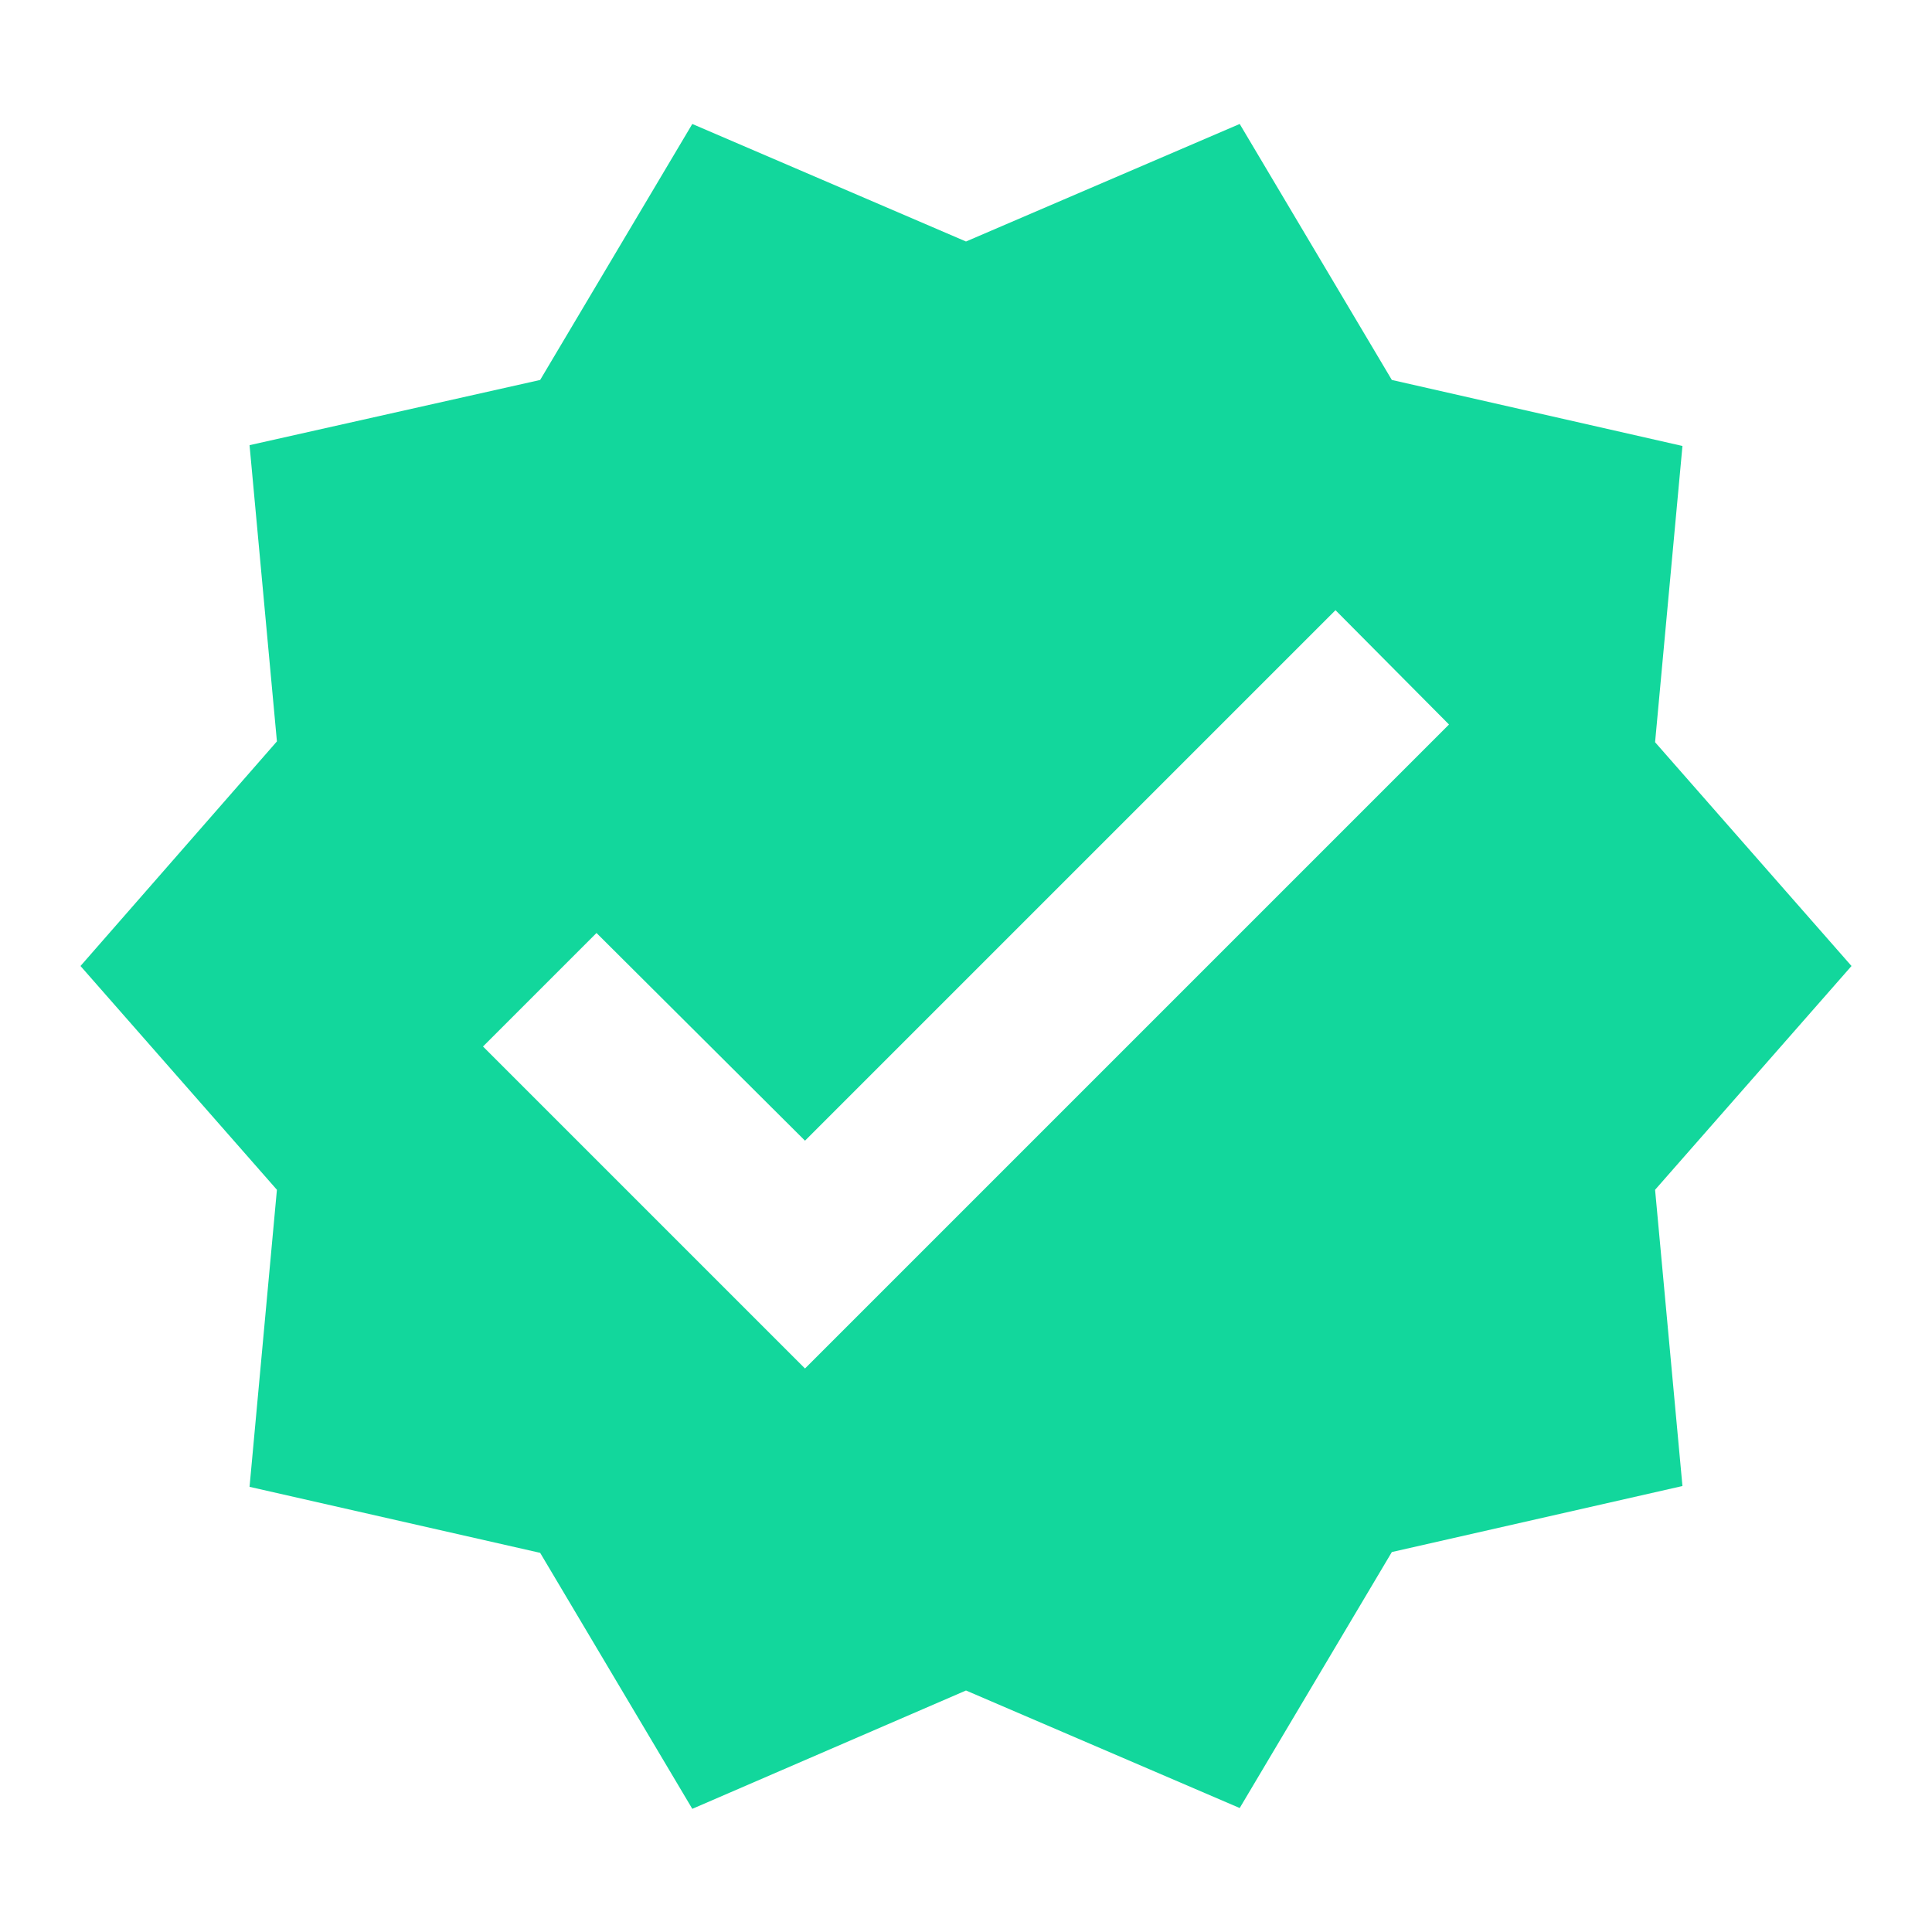
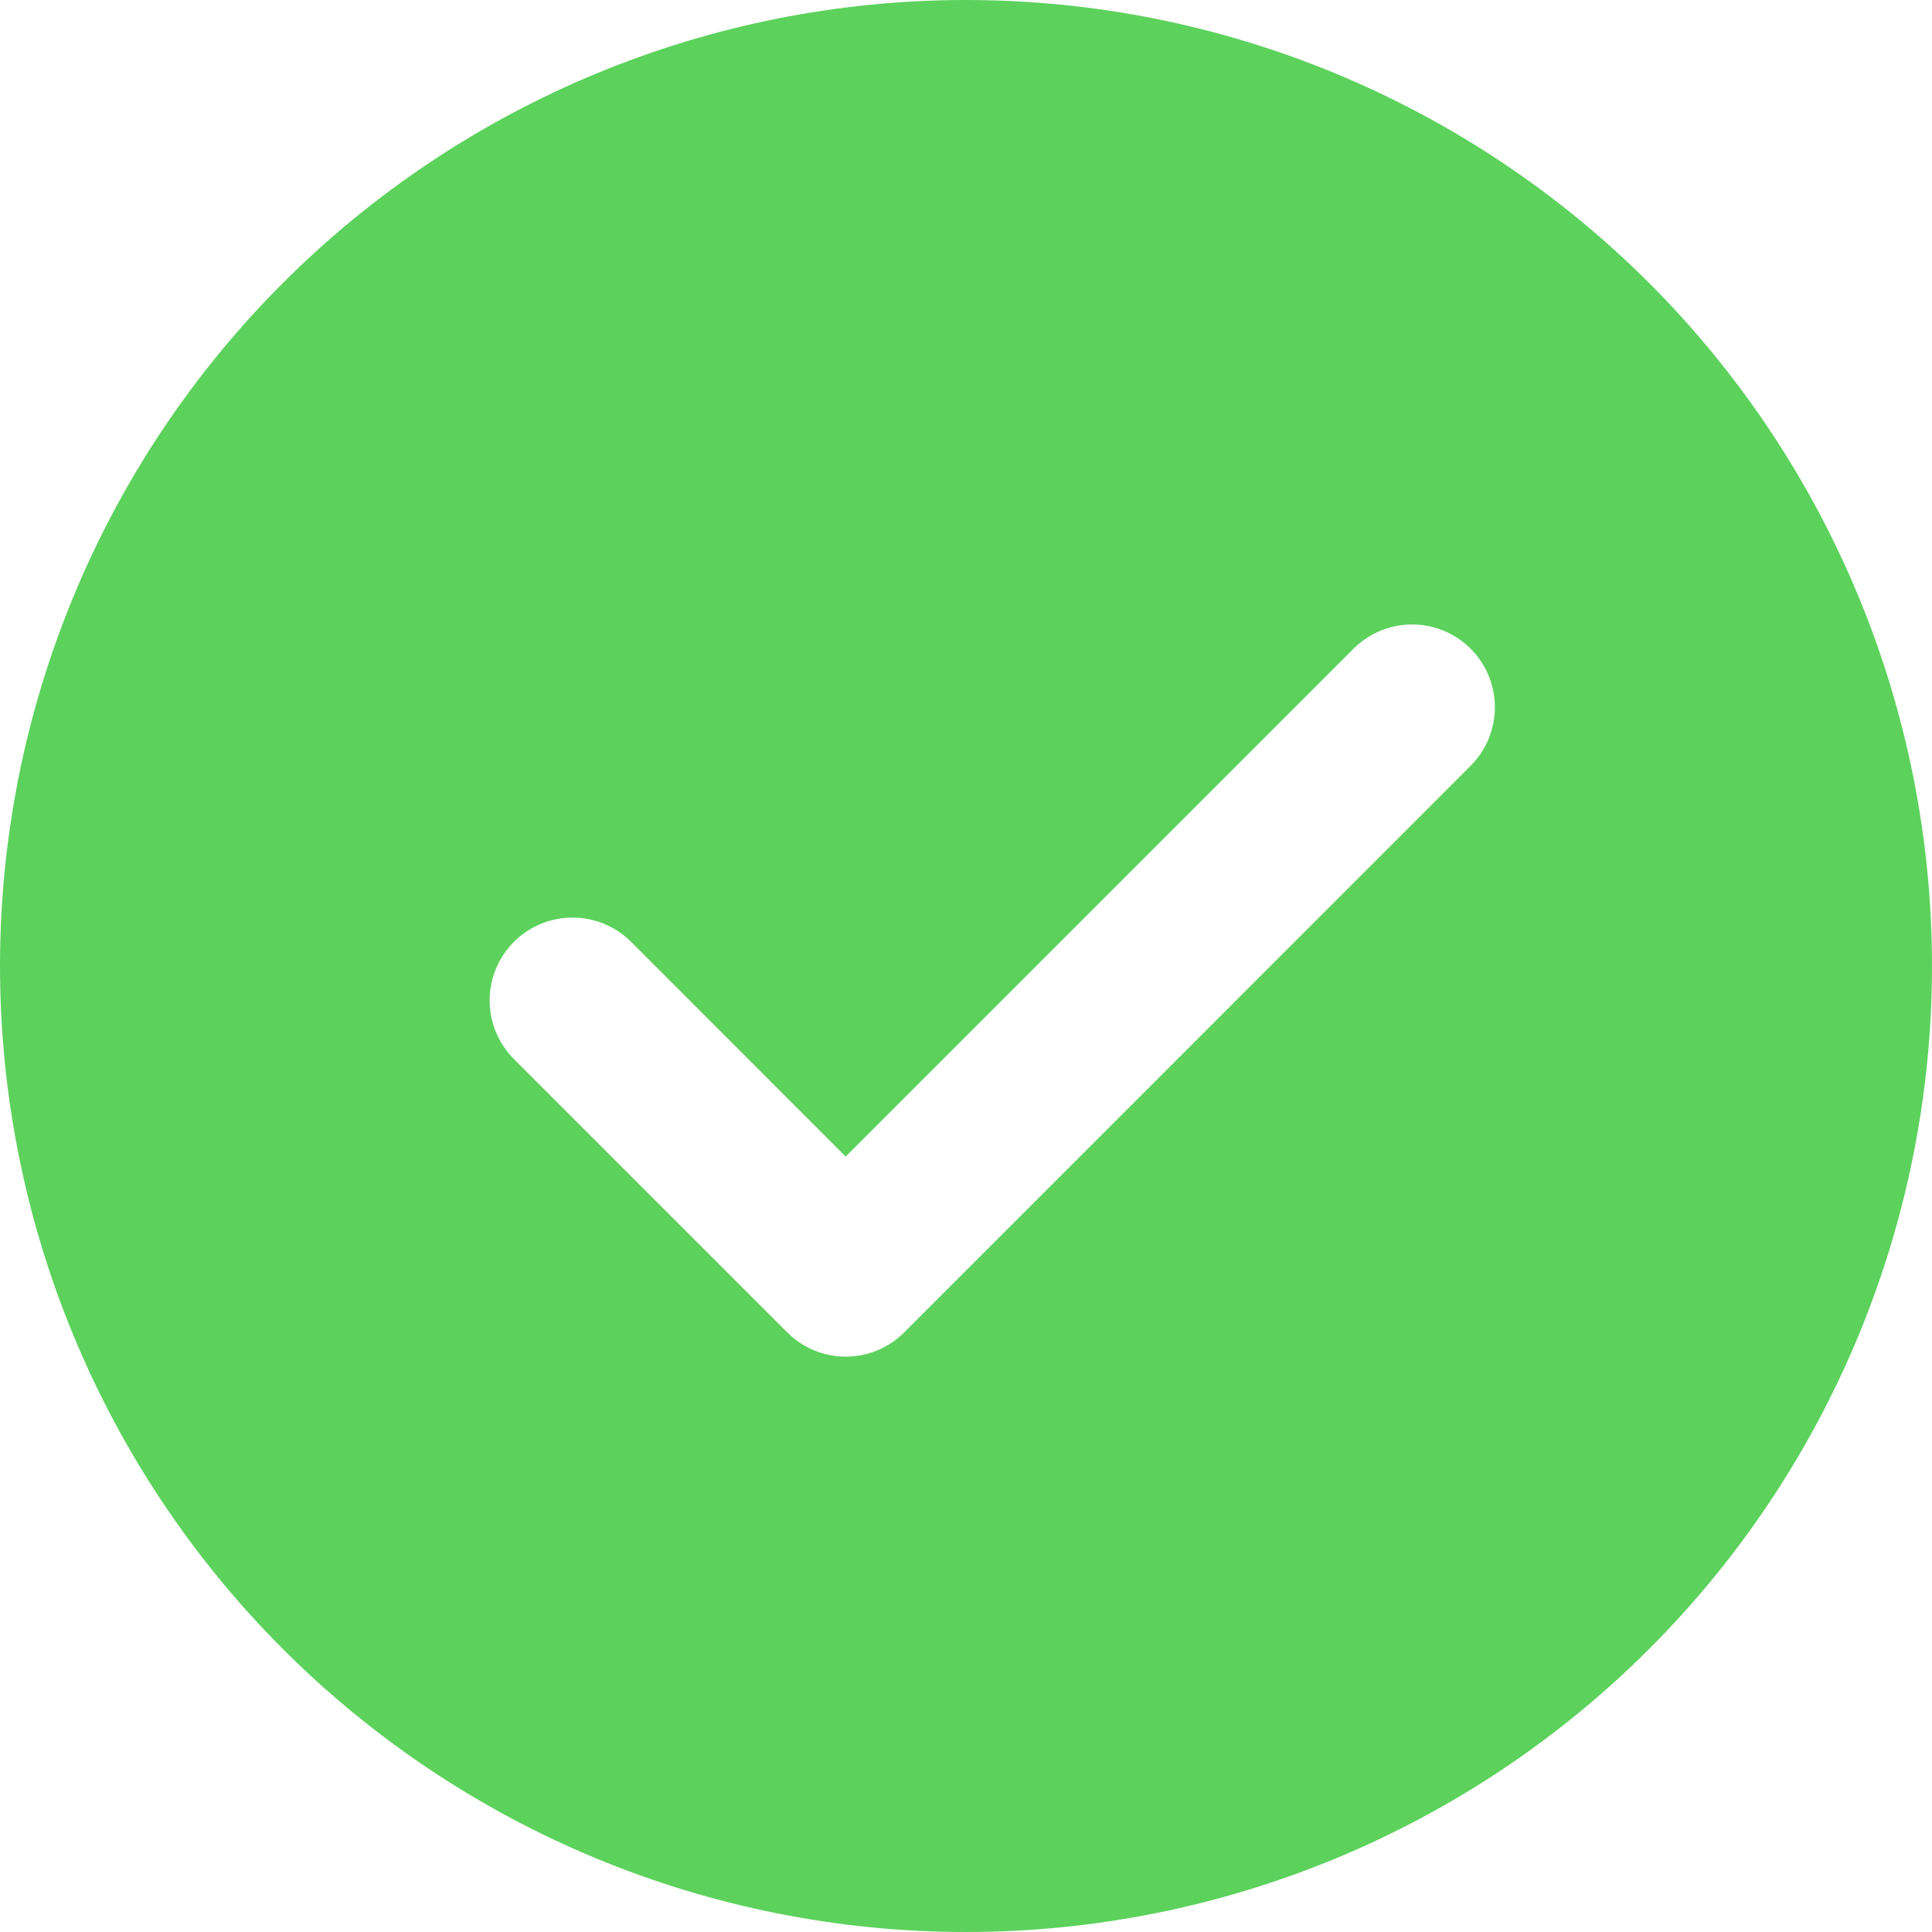
<svg xmlns="http://www.w3.org/2000/svg" width="168" height="168" viewBox="0 0 168 168" fill="none">
-   <path d="M161 84L143.92 64.54L146.3 38.78L121.03 33.04L107.8 10.78L84 21L60.2 10.78L46.97 33.04L21.7 38.71L24.08 64.47L7 84L24.08 103.46L21.7 129.29L46.97 135.03L60.2 157.29L84 147L107.8 157.22L121.03 134.96L146.3 129.22L143.92 103.46L161 84ZM70 119L42 91L51.87 81.13L70 99.19L116.13 53.06L126 63L70 119Z" fill="#12D79C" />
+   <path d="M84 0C106.278 0 127.644 8.85 143.397 24.603C159.15 40.356 168 61.722 168 84C168 106.278 159.15 127.644 143.397 143.397C127.644 159.15 106.278 168 84 168C61.722 168 40.356 159.15 24.603 143.397C8.85 127.644 0 106.278 0 84C0 61.722 8.85 40.356 24.603 24.603C40.356 8.85 61.722 0 84 0ZM73.536 100.572L54.876 81.9C54.207 81.231 53.413 80.7 52.539 80.338C51.665 79.976 50.728 79.79 49.782 79.79C48.836 79.79 47.899 79.976 47.025 80.338C46.151 80.7 45.357 81.231 44.688 81.9C43.337 83.251 42.578 85.083 42.578 86.994C42.578 88.905 43.337 90.737 44.688 92.088L68.448 115.848C69.115 116.52 69.909 117.054 70.783 117.418C71.657 117.782 72.595 117.97 73.542 117.97C74.489 117.97 75.427 117.782 76.301 117.418C77.175 117.054 77.969 116.52 78.636 115.848L127.836 66.636C128.514 65.97 129.053 65.176 129.423 64.3C129.792 63.425 129.985 62.485 129.989 61.534C129.994 60.584 129.81 59.642 129.449 58.763C129.087 57.884 128.555 57.085 127.884 56.413C127.212 55.74 126.414 55.207 125.535 54.845C124.656 54.482 123.715 54.297 122.764 54.301C121.814 54.304 120.874 54.495 119.997 54.864C119.121 55.233 118.327 55.771 117.66 56.448L73.536 100.572Z" fill="#5CD25C" />
</svg>
